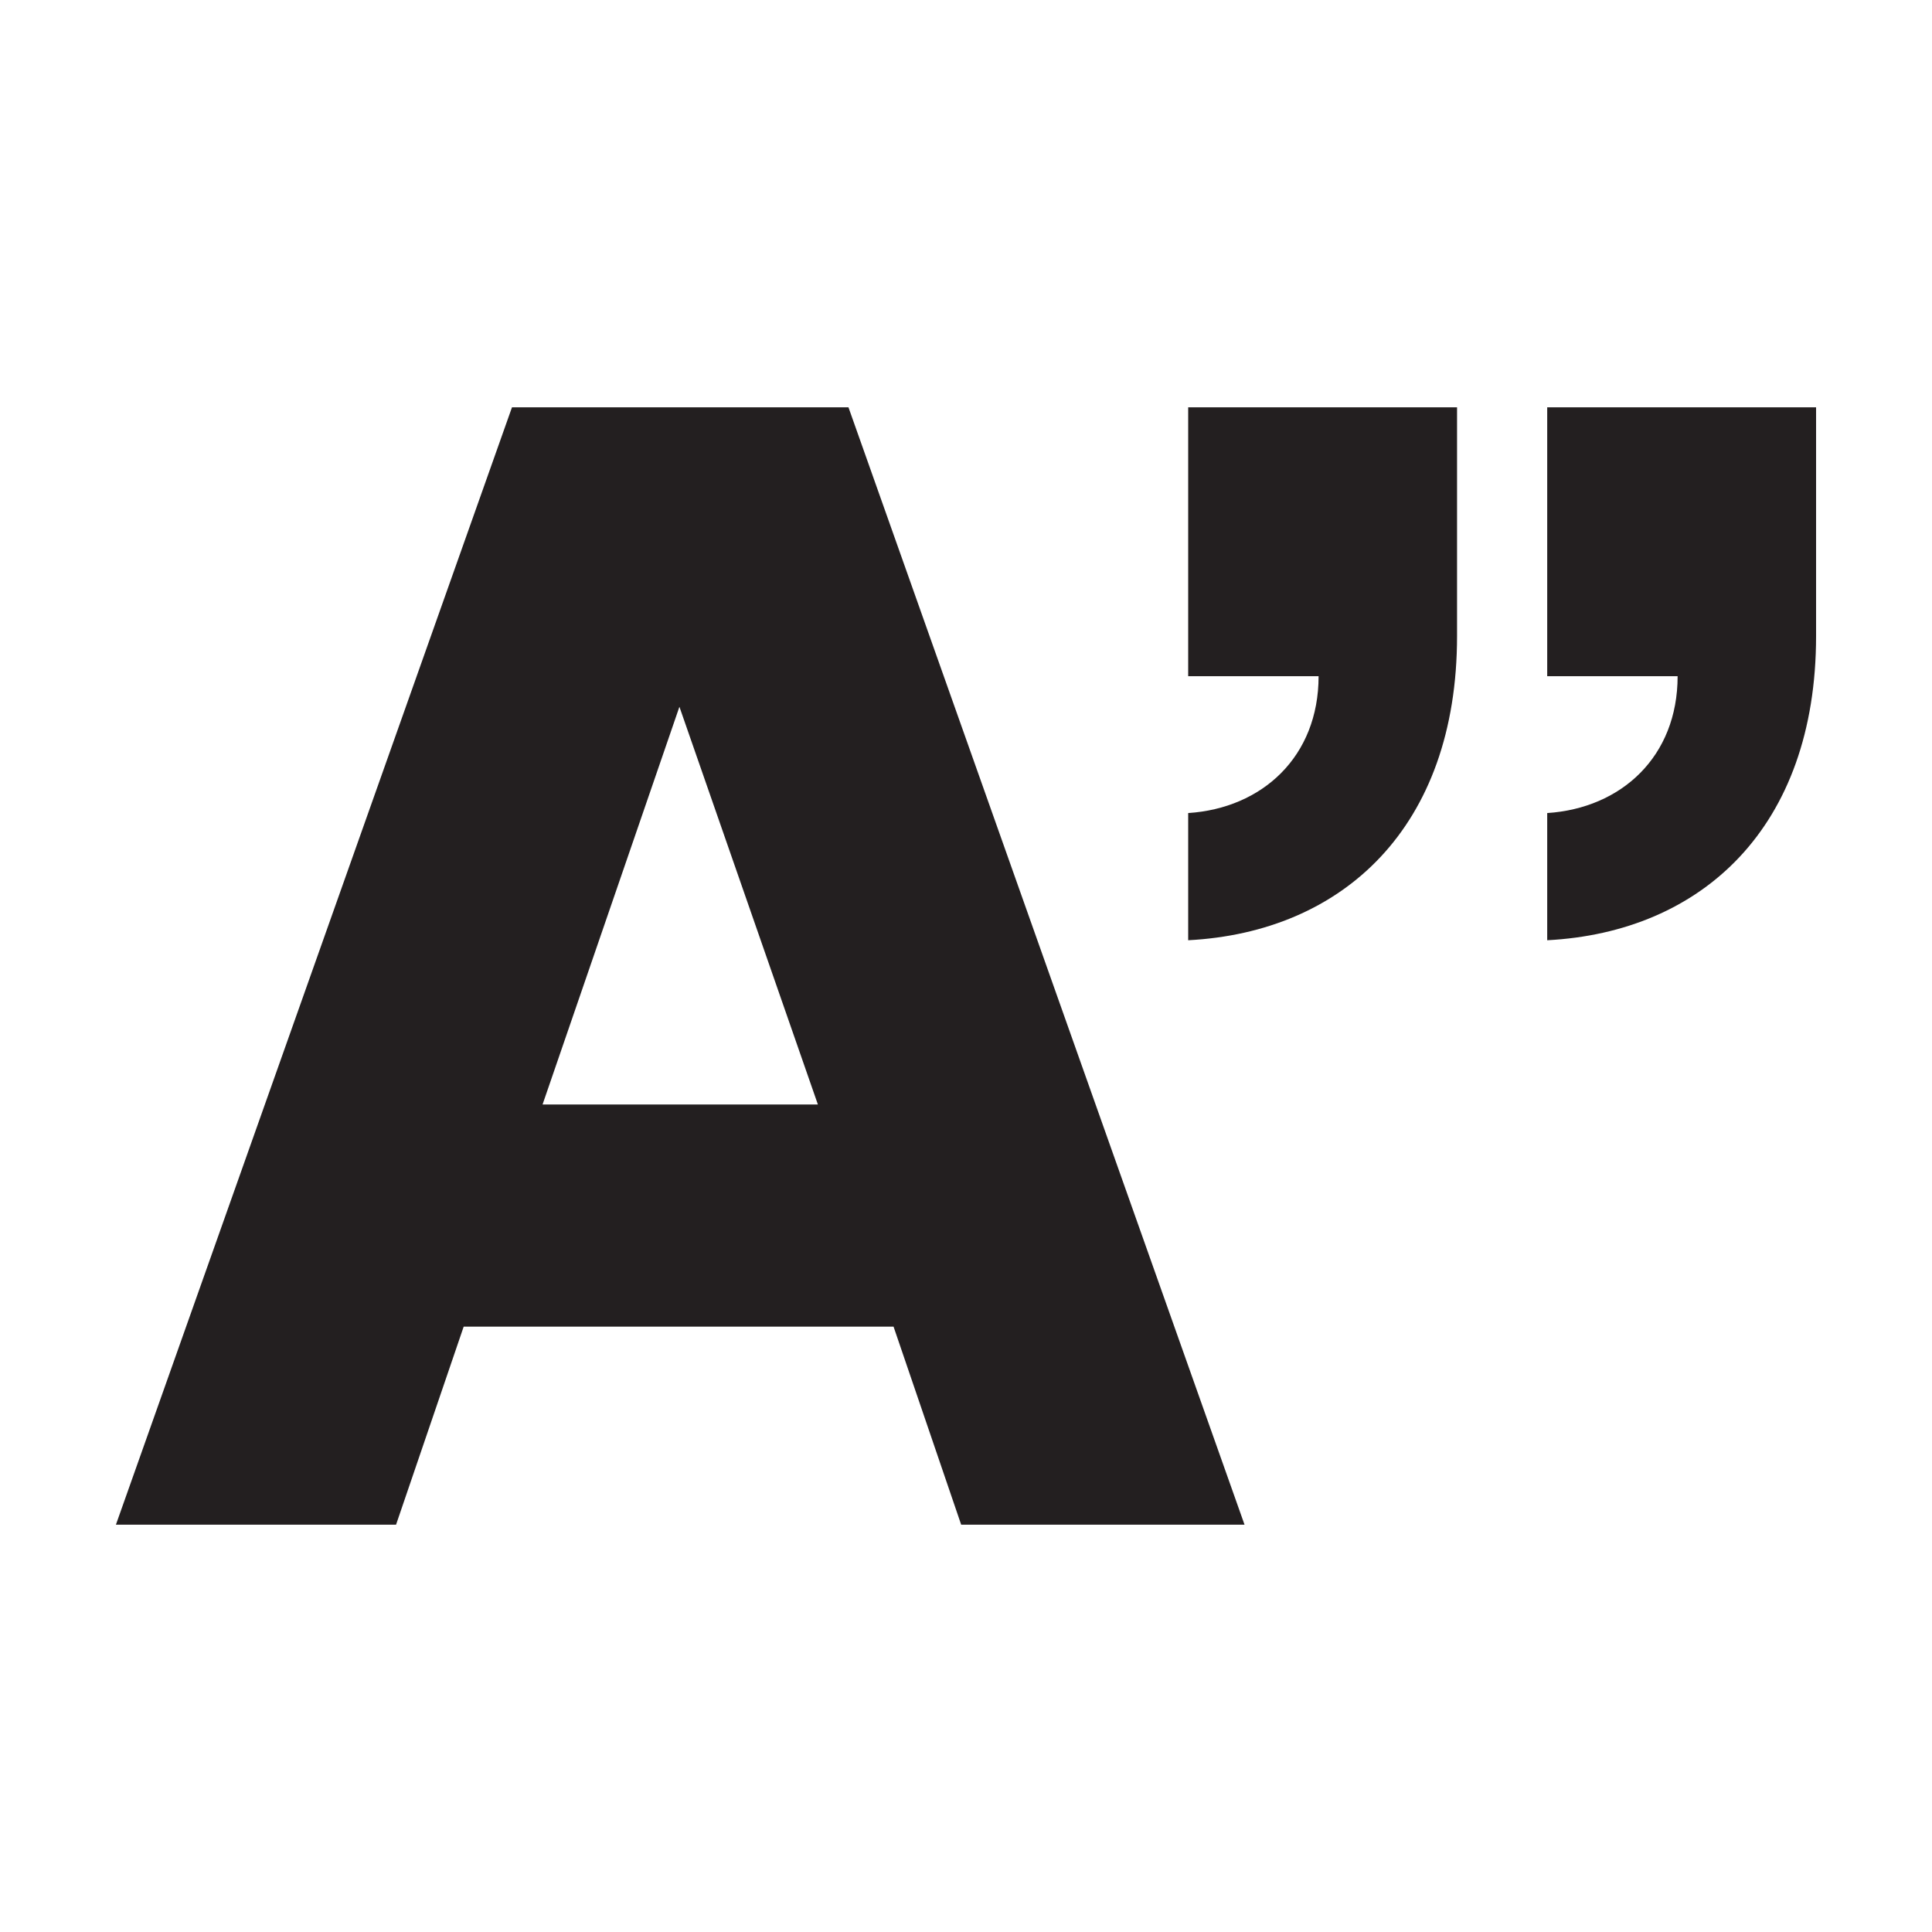
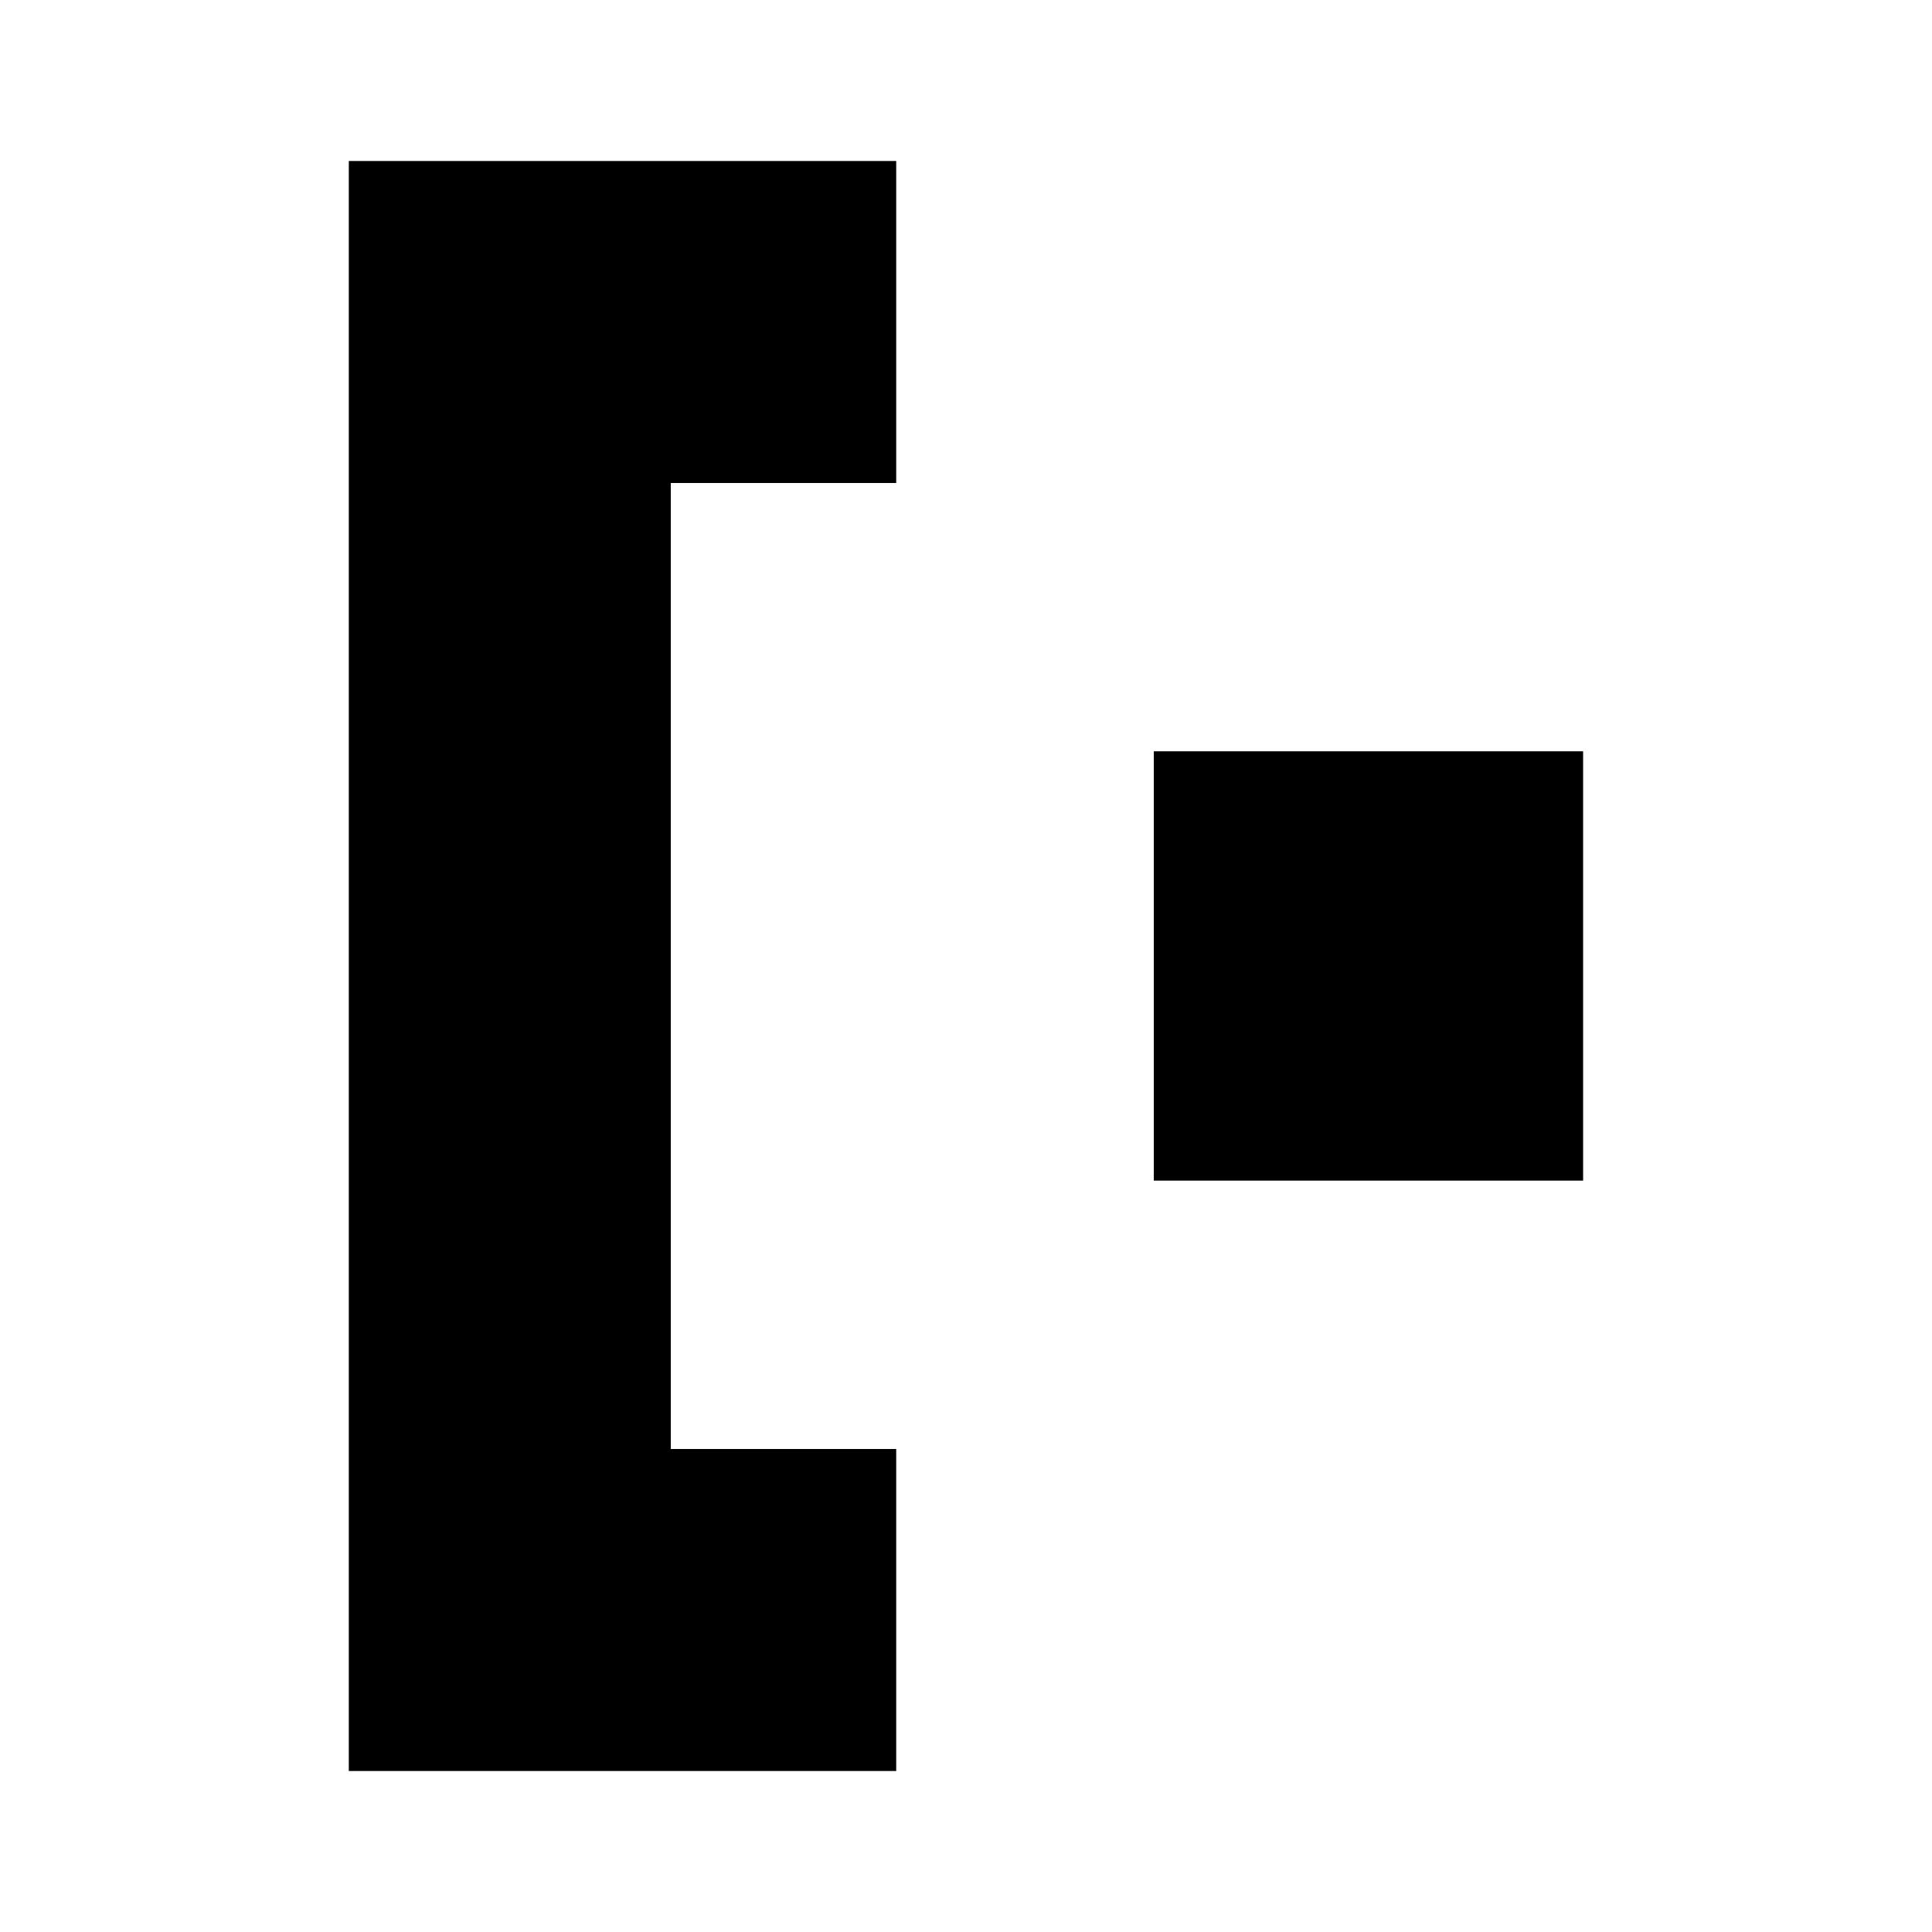
- <svg xmlns="http://www.w3.org/2000/svg" version="1.1" id="Layer_1" x="0px" y="0px" viewBox="0 0 120 120" style="enable-background:new 0 0 120 120;" xml:space="preserve">
-   <style type="text/css">
- 	.st0{fill:#231F20;}
- </style>
-   <g>
-     <path class="st0" d="M73.8,42h8.1c0,5-3.5,8.2-8.1,8.5v7.9c9.6-0.5,16.7-7,16.7-18.9V25.3H73.8V42z" />
-     <path class="st0" d="M96.1,42h8.1c0,5-3.5,8.2-8.1,8.5v7.9c9.6-0.5,16.7-7,16.7-18.9V25.3H96.1V42z" />
-     <path class="st0" d="M50.8,68.6H33.7l8.5-24.7L50.8,68.6z M77.3,94.7L52.7,25.3H31.8L7.2,94.7h17.4l4.2-12.3h26.7l4.2,12.3H77.3   L77.3,94.7z" />
-   </g>
+ <svg xmlns="http://www.w3.org/2000/svg" width="24" height="24" viewBox="0 0 24 24" fill="currentColor">
+   <path d="M11.133 2H4.333V22H11.133V18H8.333V6H11.133Z" />
+   <rect x="14.333" y="9.333" width="5.333" height="5.333" />
</svg>
